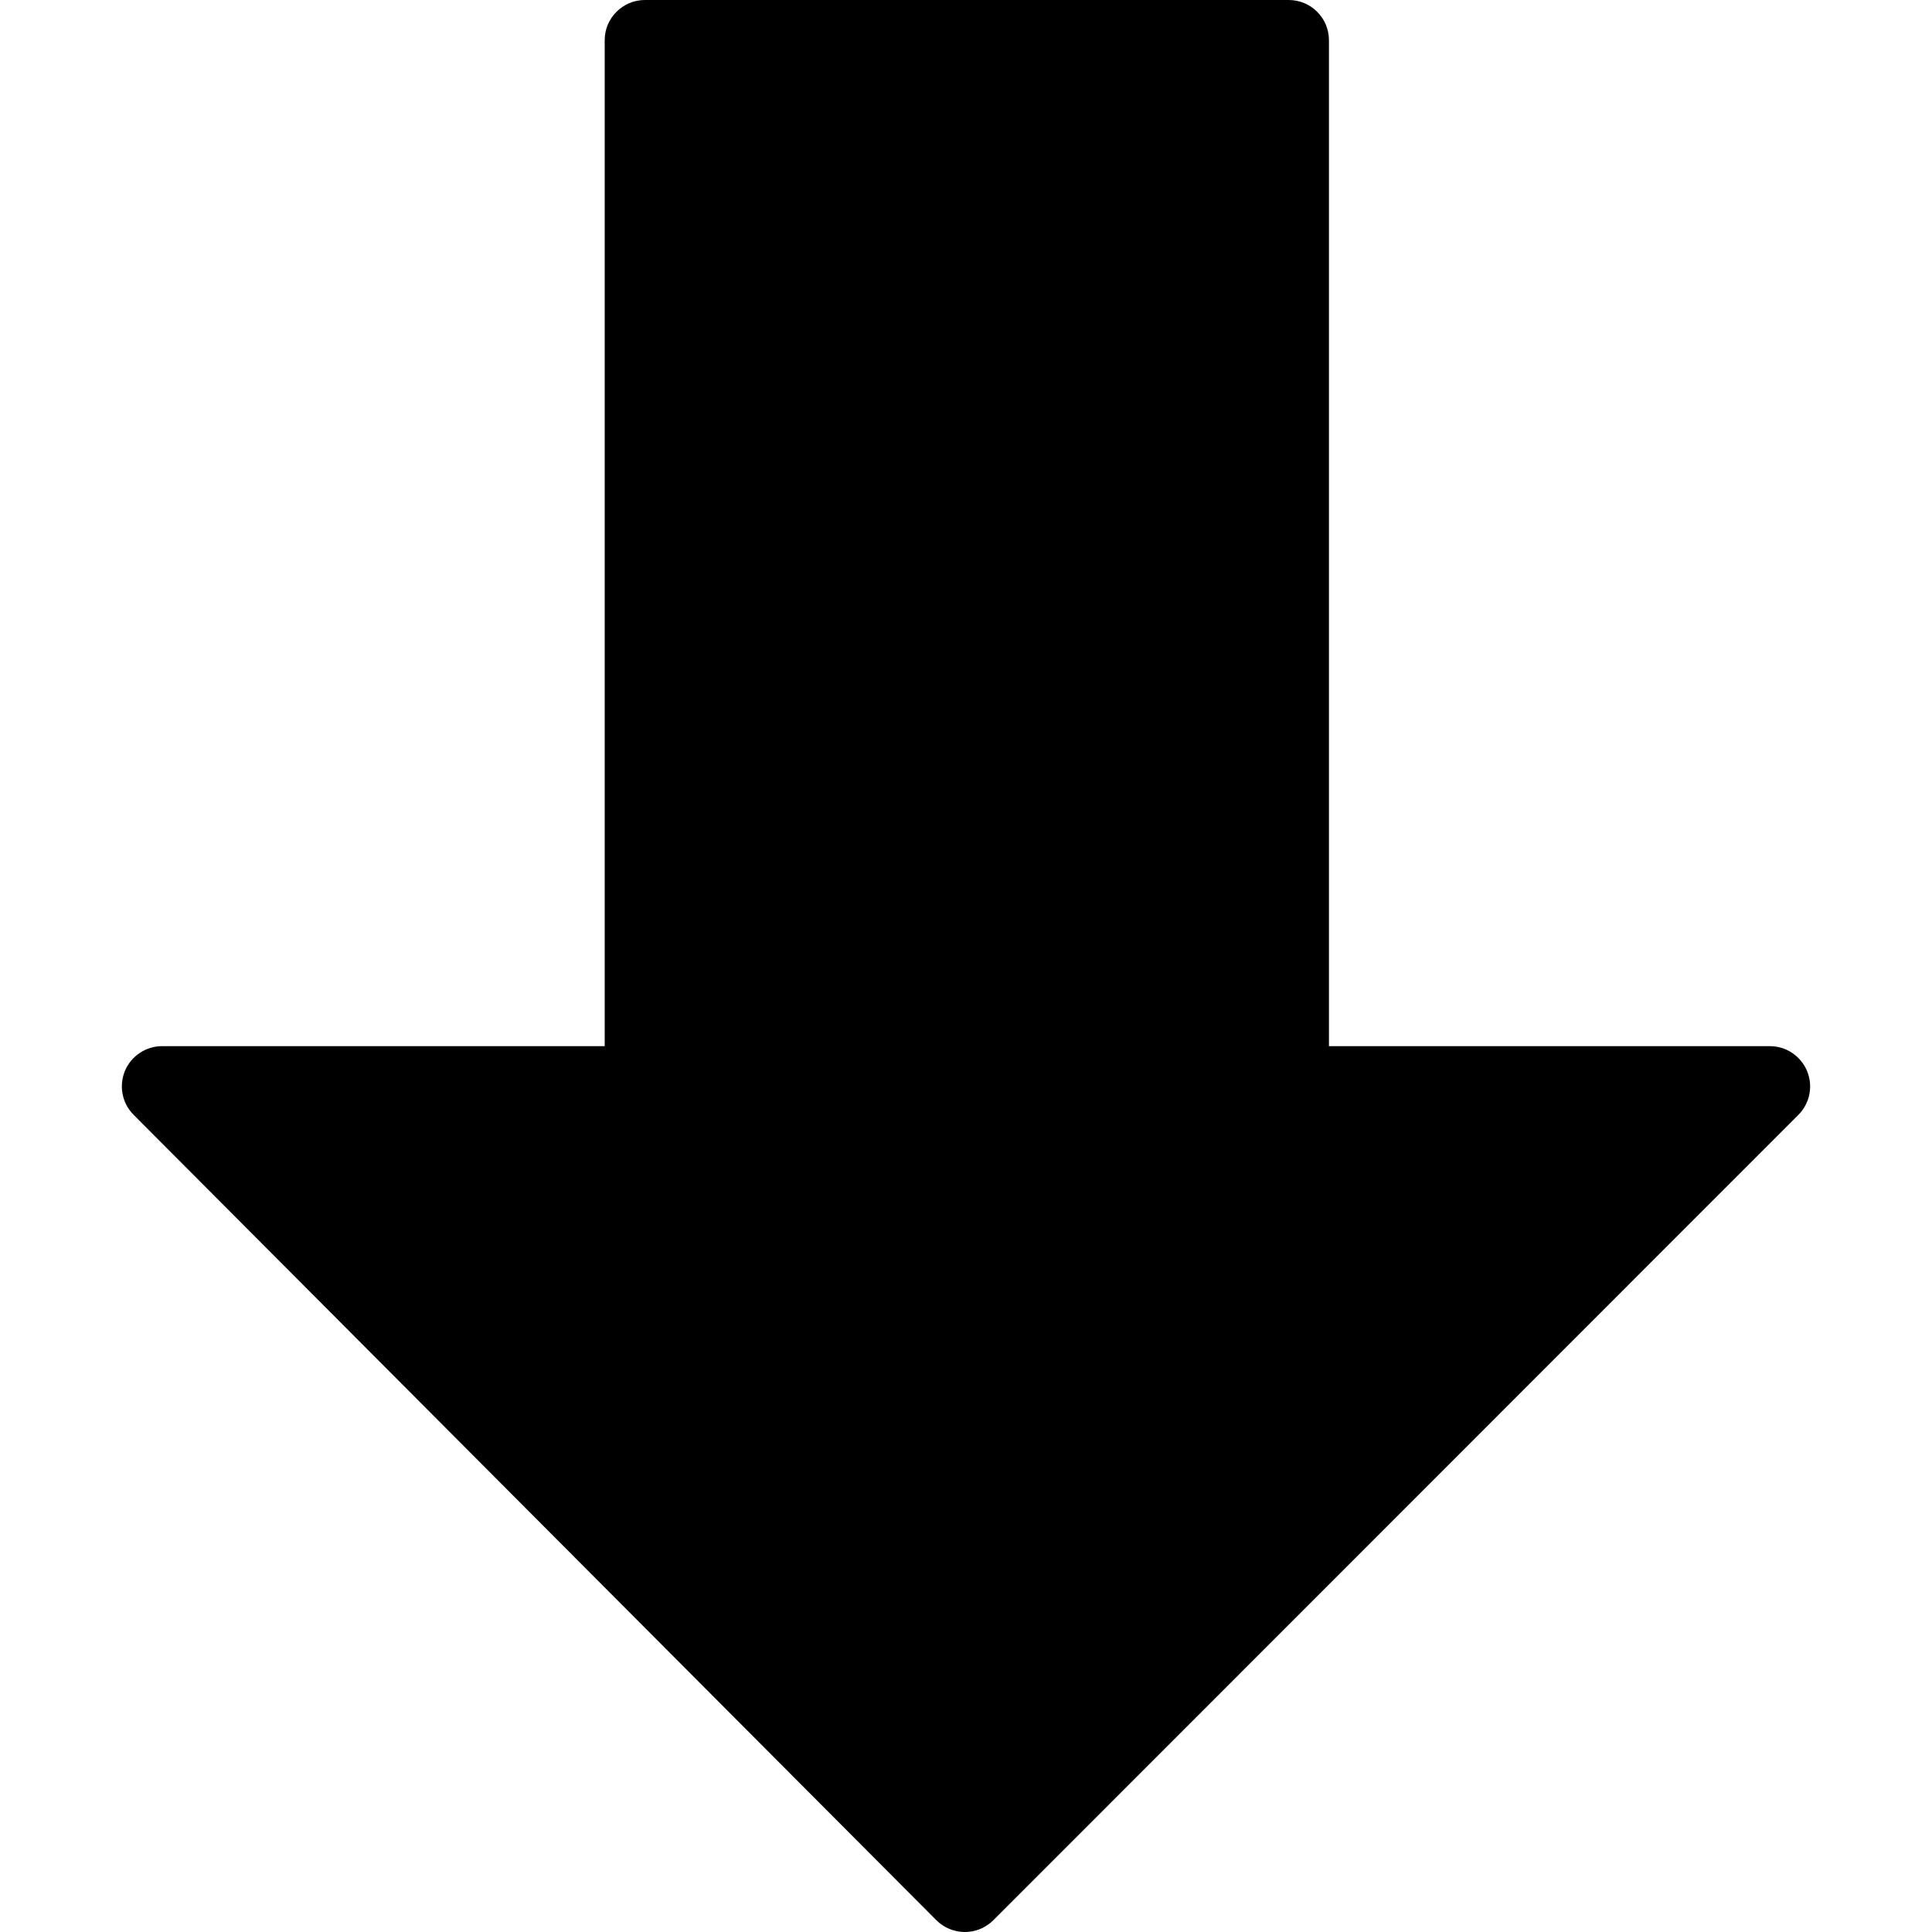
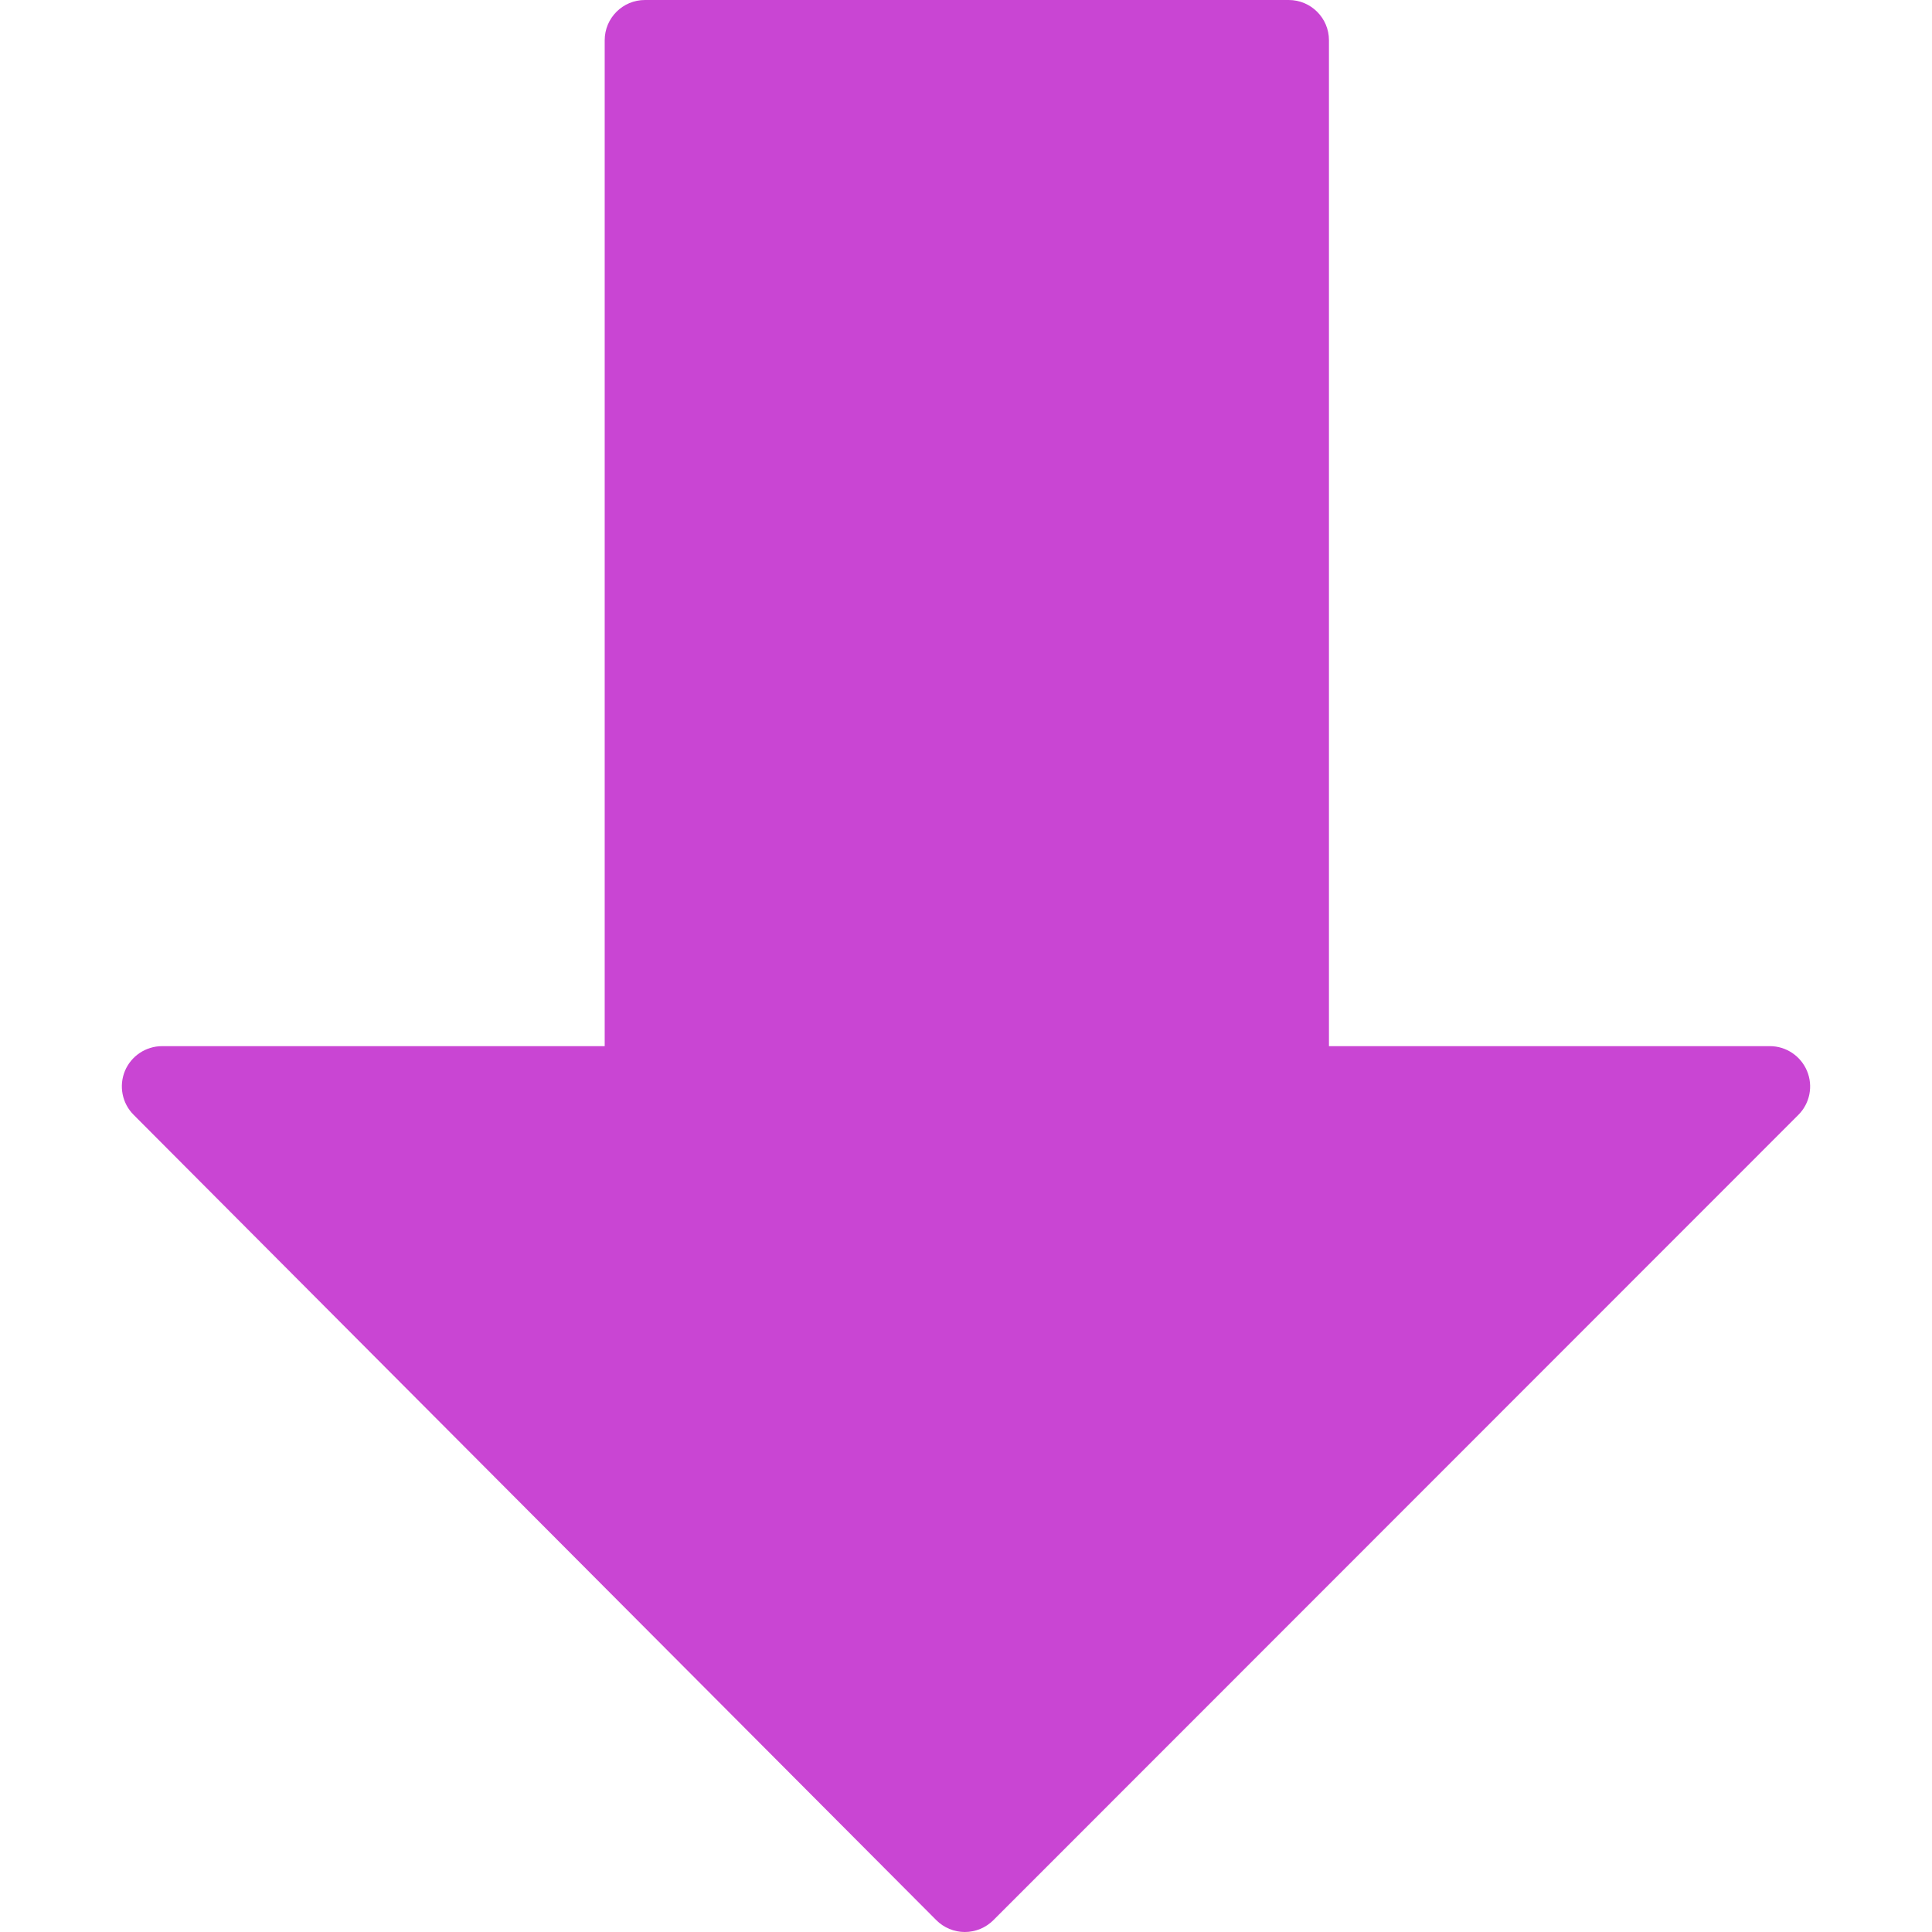
<svg xmlns="http://www.w3.org/2000/svg" version="1.1" id="Capa_1" x="0px" y="0px" viewBox="0 0 512.171 512.171" style="enable-background:new 0 0 512.171 512.171;" xml:space="preserve">
  <g>
    <g>
-       <path d="M479.046,283.925c-1.664-3.989-5.547-6.592-9.856-6.592H352.305V10.667C352.305,4.779,347.526,0,341.638,0H170.971    c-5.888,0-10.667,4.779-10.667,10.667v266.667H42.971c-4.309,0-8.192,2.603-9.856,6.571c-1.643,3.989-0.747,8.576,2.304,11.627    l212.8,213.504c2.005,2.005,4.715,3.136,7.552,3.136s5.547-1.131,7.552-3.115l213.419-213.504    C479.793,292.501,480.71,287.915,479.046,283.925z" />
+       <path fill="#c945d3" d="M479.046,283.925c-1.664-3.989-5.547-6.592-9.856-6.592H352.305V10.667C352.305,4.779,347.526,0,341.638,0H170.971    c-5.888,0-10.667,4.779-10.667,10.667v266.667H42.971c-4.309,0-8.192,2.603-9.856,6.571c-1.643,3.989-0.747,8.576,2.304,11.627    l212.8,213.504c2.005,2.005,4.715,3.136,7.552,3.136s5.547-1.131,7.552-3.115l213.419-213.504    C479.793,292.501,480.71,287.915,479.046,283.925z" />
    </g>
  </g>
  <g>
</g>
  <g>
</g>
  <g>
</g>
  <g>
</g>
  <g>
</g>
  <g>
</g>
  <g>
</g>
  <g>
</g>
  <g>
</g>
  <g>
</g>
  <g>
</g>
  <g>
</g>
  <g>
</g>
  <g>
</g>
  <g>
</g>
</svg>
